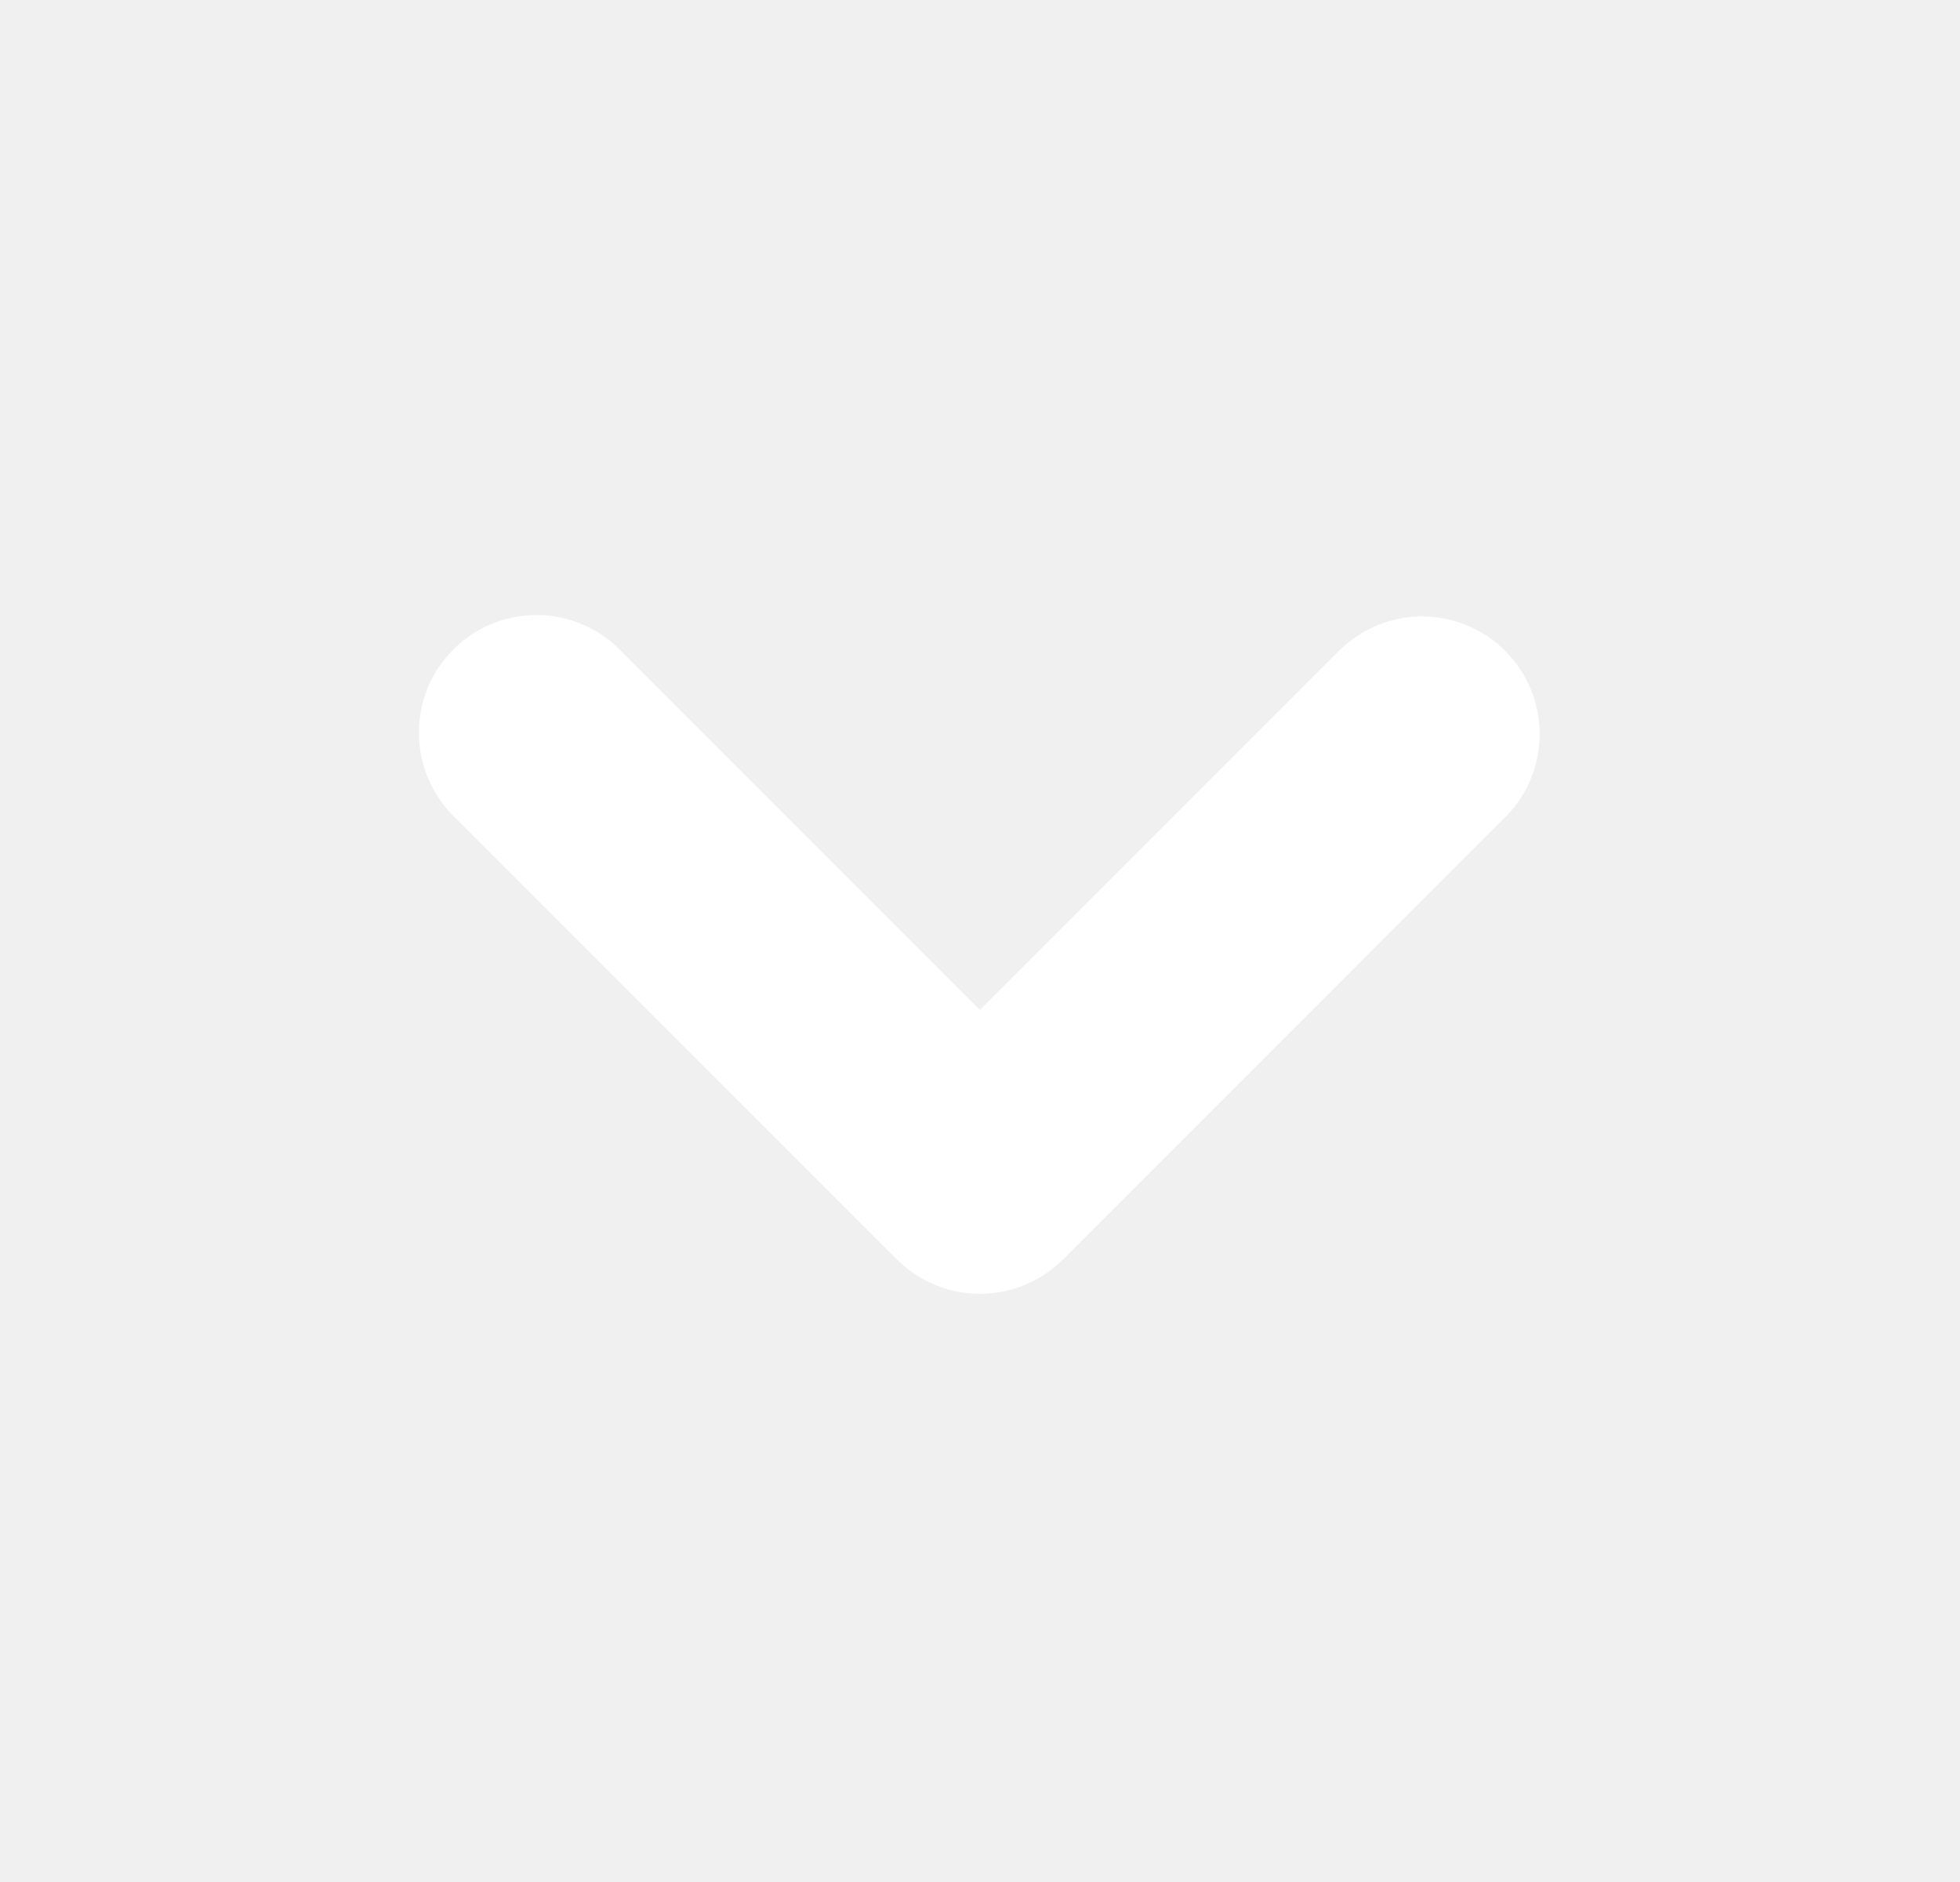
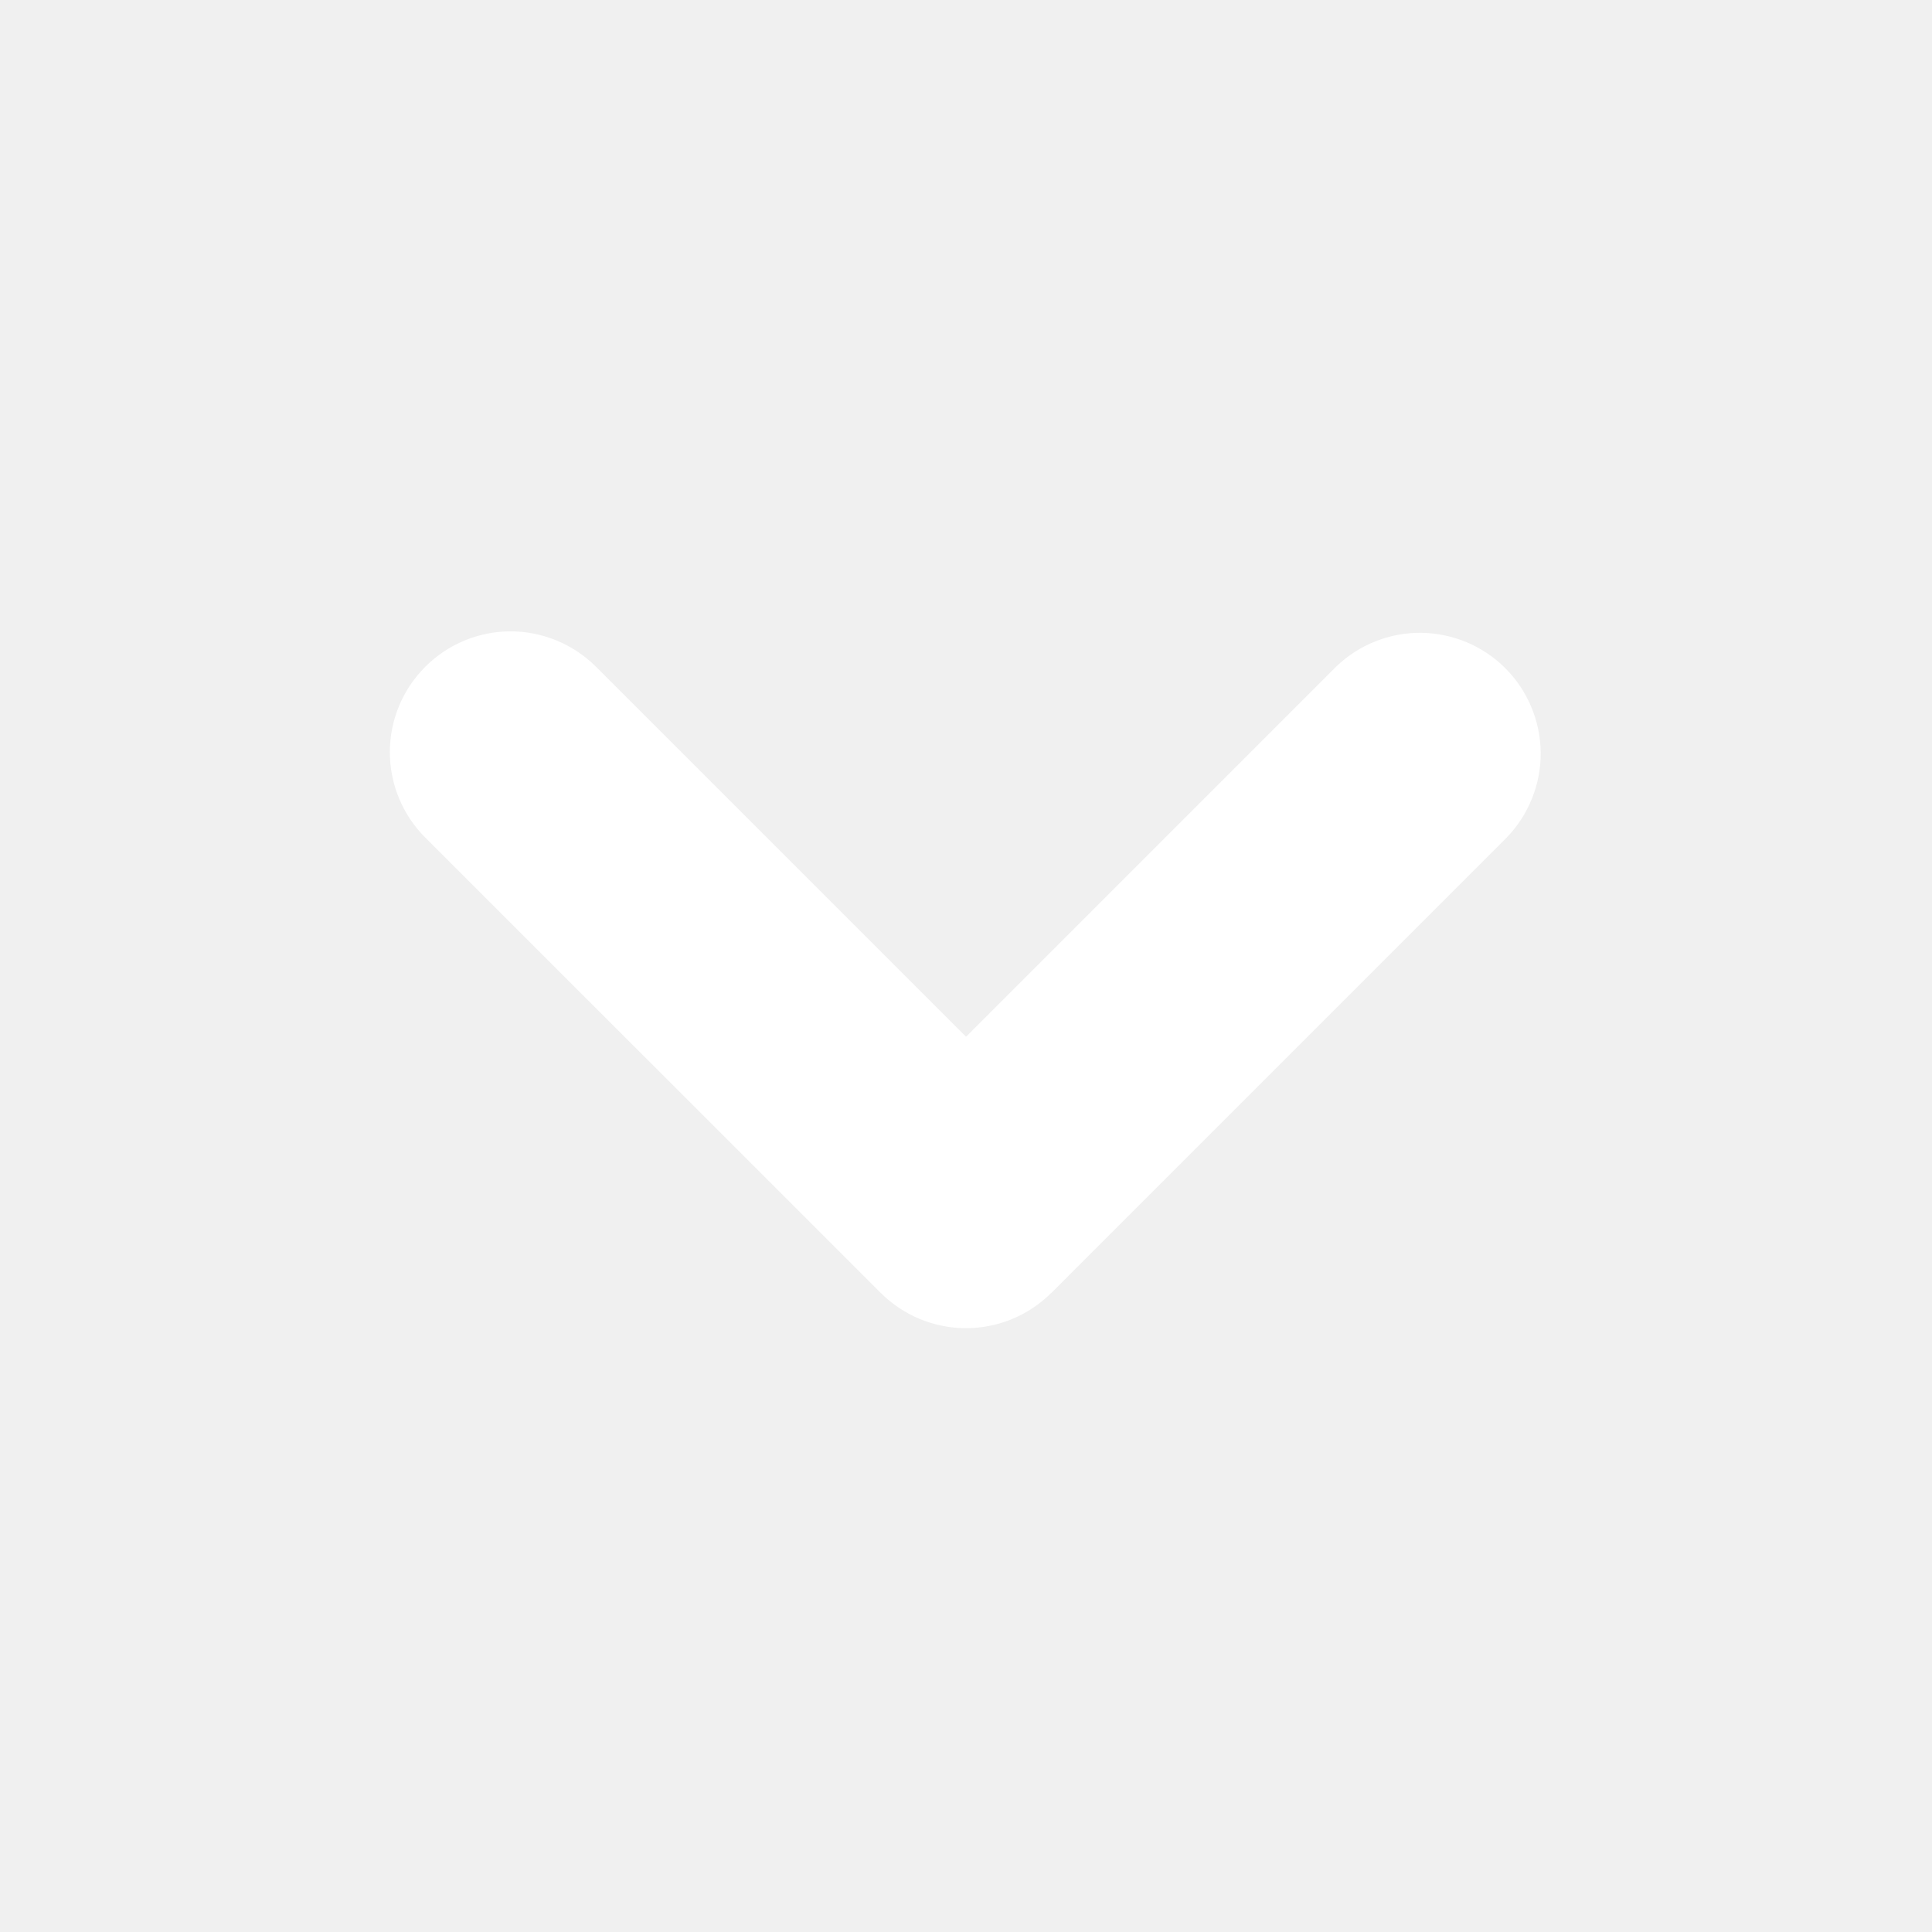
- <svg xmlns="http://www.w3.org/2000/svg" width="25" height="24" viewBox="0 0 25 24" fill="none">
-   <g clip-path="url(#clip0_445_743)">
-     <path fill-rule="evenodd" clip-rule="evenodd" d="M13.56 16.06C13.279 16.341 12.897 16.499 12.5 16.499C12.102 16.499 11.721 16.341 11.44 16.06L5.782 10.404C5.501 10.123 5.343 9.741 5.343 9.343C5.343 8.945 5.501 8.564 5.782 8.283C6.064 8.001 6.445 7.843 6.843 7.843C7.241 7.843 7.623 8.002 7.904 8.283L12.5 12.879L17.096 8.283C17.379 8.01 17.758 7.858 18.151 7.861C18.544 7.865 18.92 8.022 19.199 8.3C19.477 8.578 19.635 8.954 19.638 9.348C19.642 9.741 19.491 10.12 19.218 10.403L13.561 16.061L13.56 16.06Z" fill="white" />
+ <svg xmlns="http://www.w3.org/2000/svg" width="24" height="24" viewBox="0 0 24 24" fill="none">
+   <g clip-path="url(#clip0_721_3043)">
+     <path fill-rule="evenodd" clip-rule="evenodd" d="M13.06 16.06C12.779 16.341 12.398 16.499 12 16.499C11.602 16.499 11.221 16.341 10.94 16.06L5.282 10.404C5.001 10.123 4.843 9.741 4.843 9.343C4.843 8.945 5.001 8.564 5.283 8.283C5.564 8.001 5.946 7.843 6.343 7.843C6.741 7.843 7.123 8.002 7.404 8.283L12 12.879L16.596 8.283C16.879 8.01 17.258 7.858 17.651 7.861C18.044 7.865 18.421 8.022 18.699 8.3C18.977 8.578 19.135 8.954 19.139 9.348C19.142 9.741 18.991 10.12 18.718 10.403L13.061 16.061L13.06 16.06Z" fill="white" />
  </g>
  <defs>
-     <clipPath id="clip0_445_743">
-       <rect width="24" height="24" fill="white" transform="translate(0.5)" />
+     <clipPath id="clip0_721_3043">
+       <rect width="24" height="24" fill="white" />
    </clipPath>
  </defs>
</svg>
